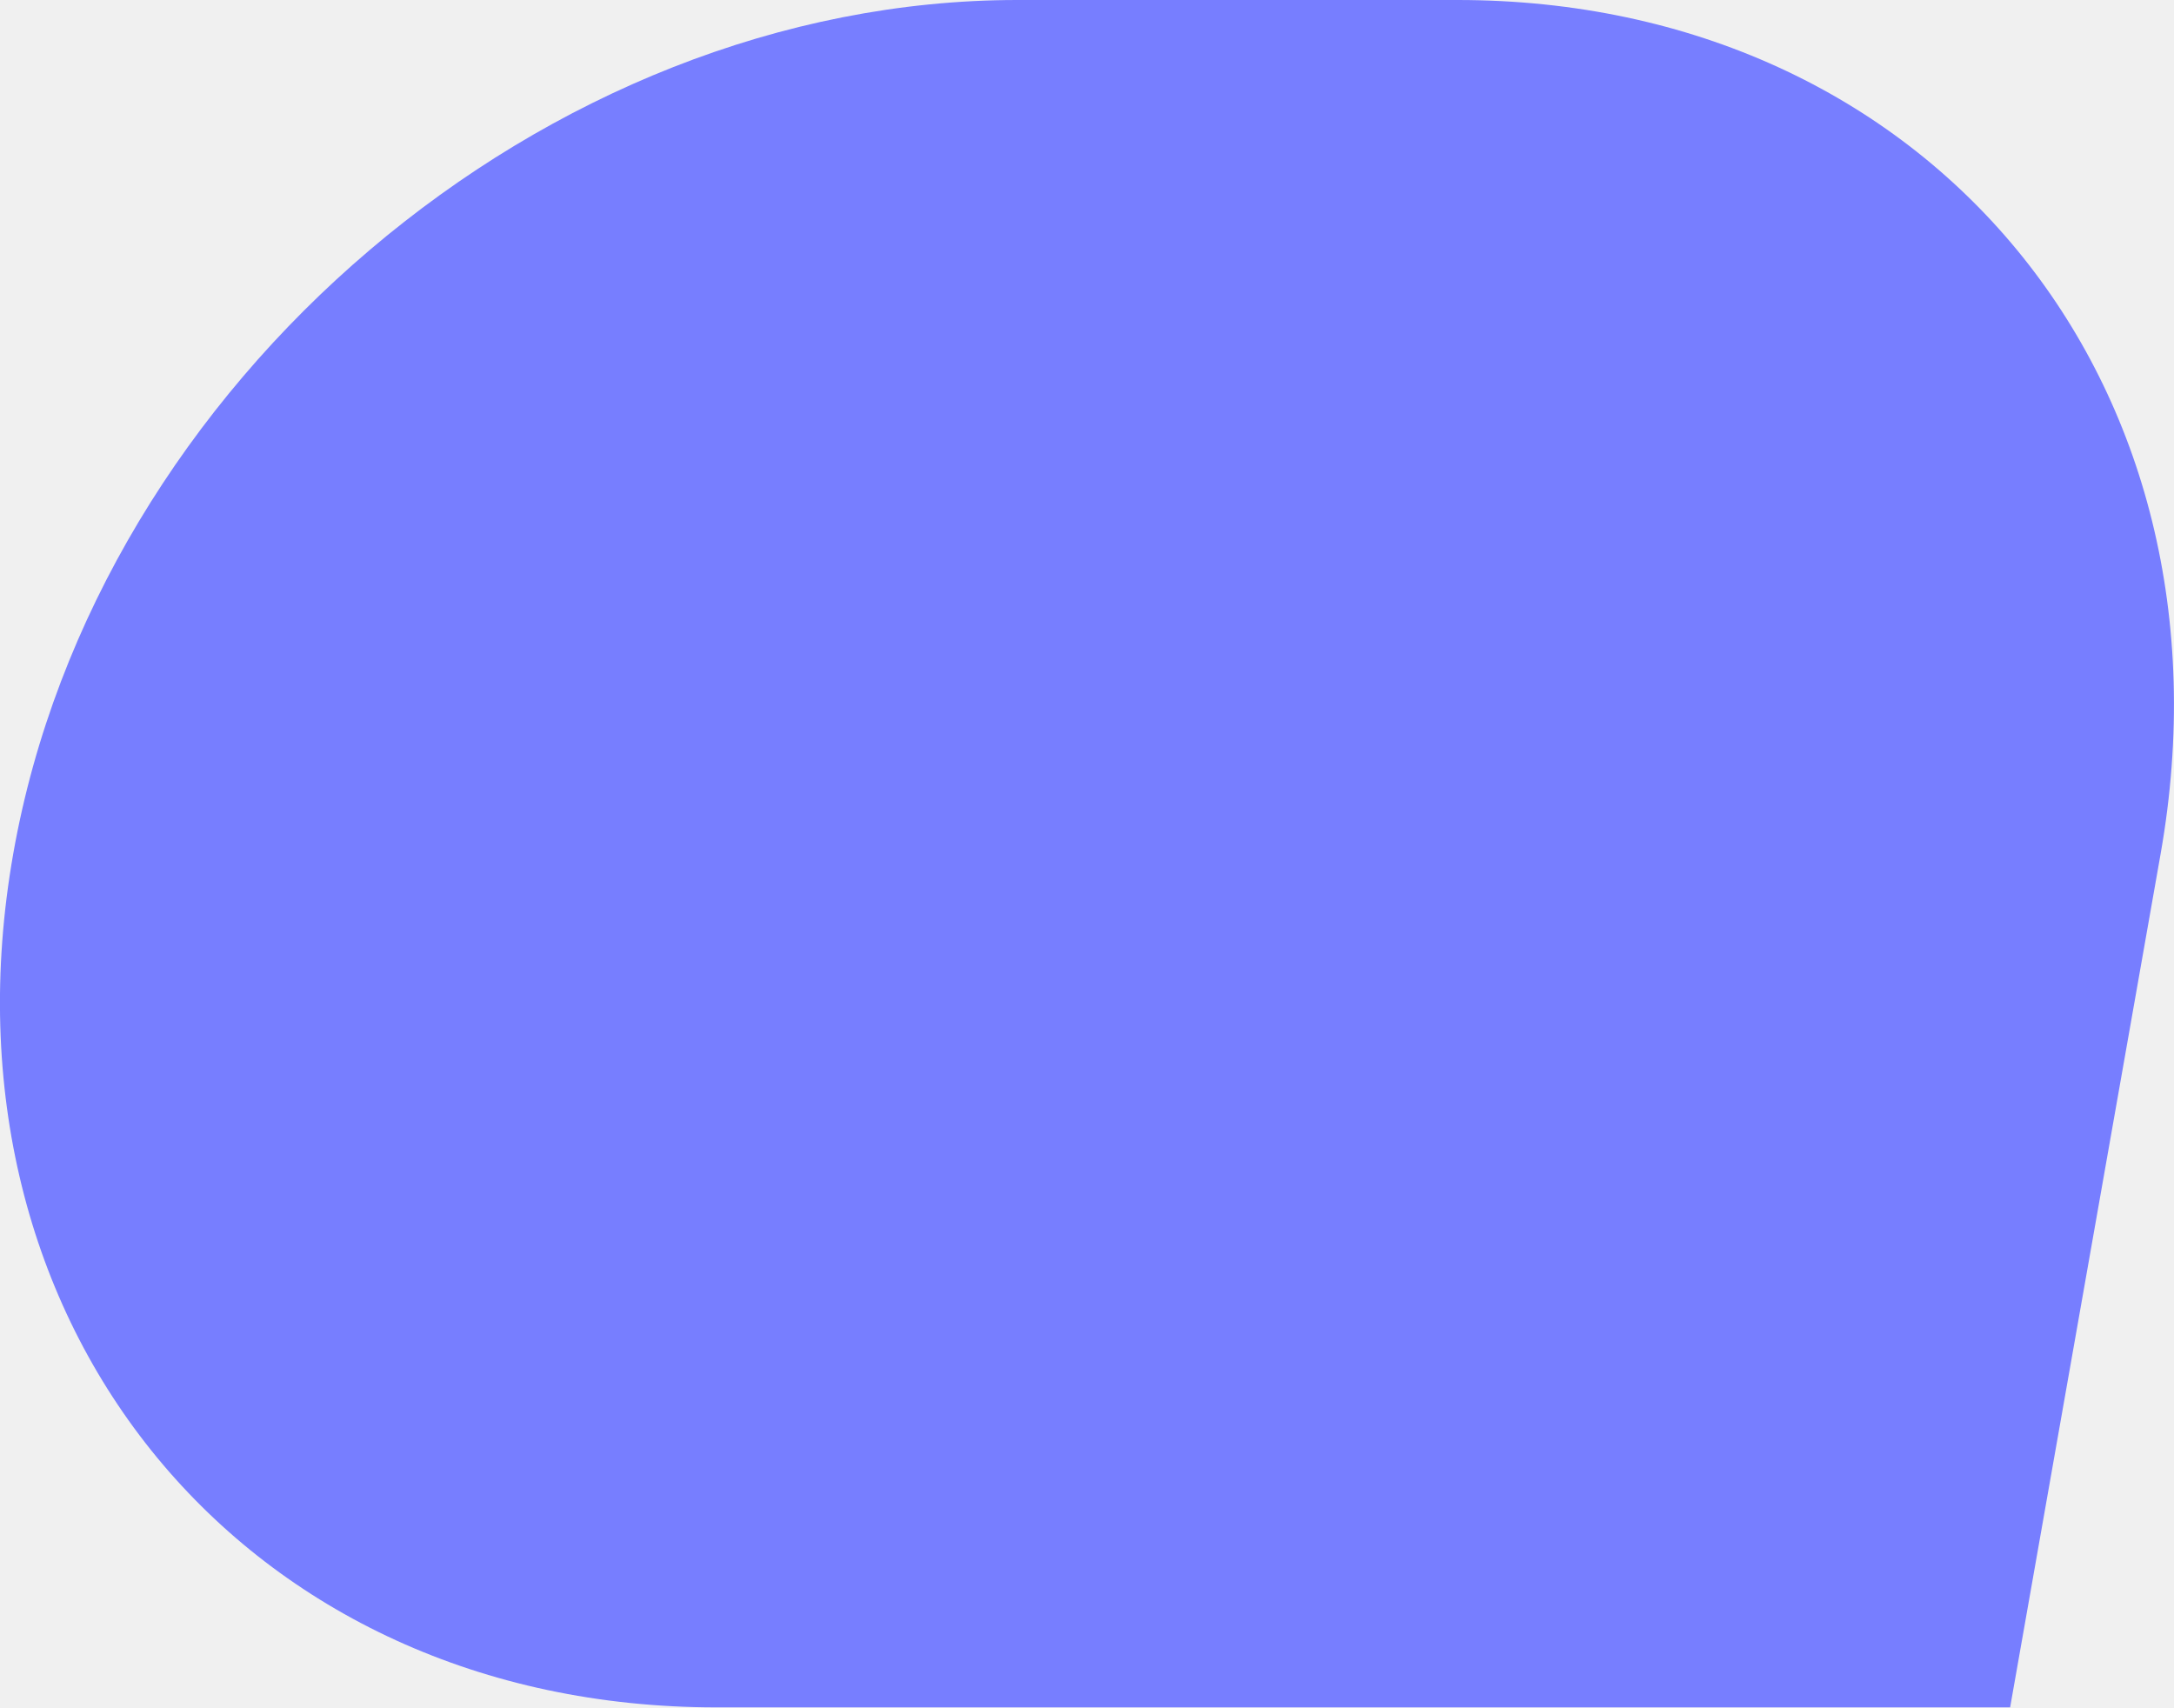
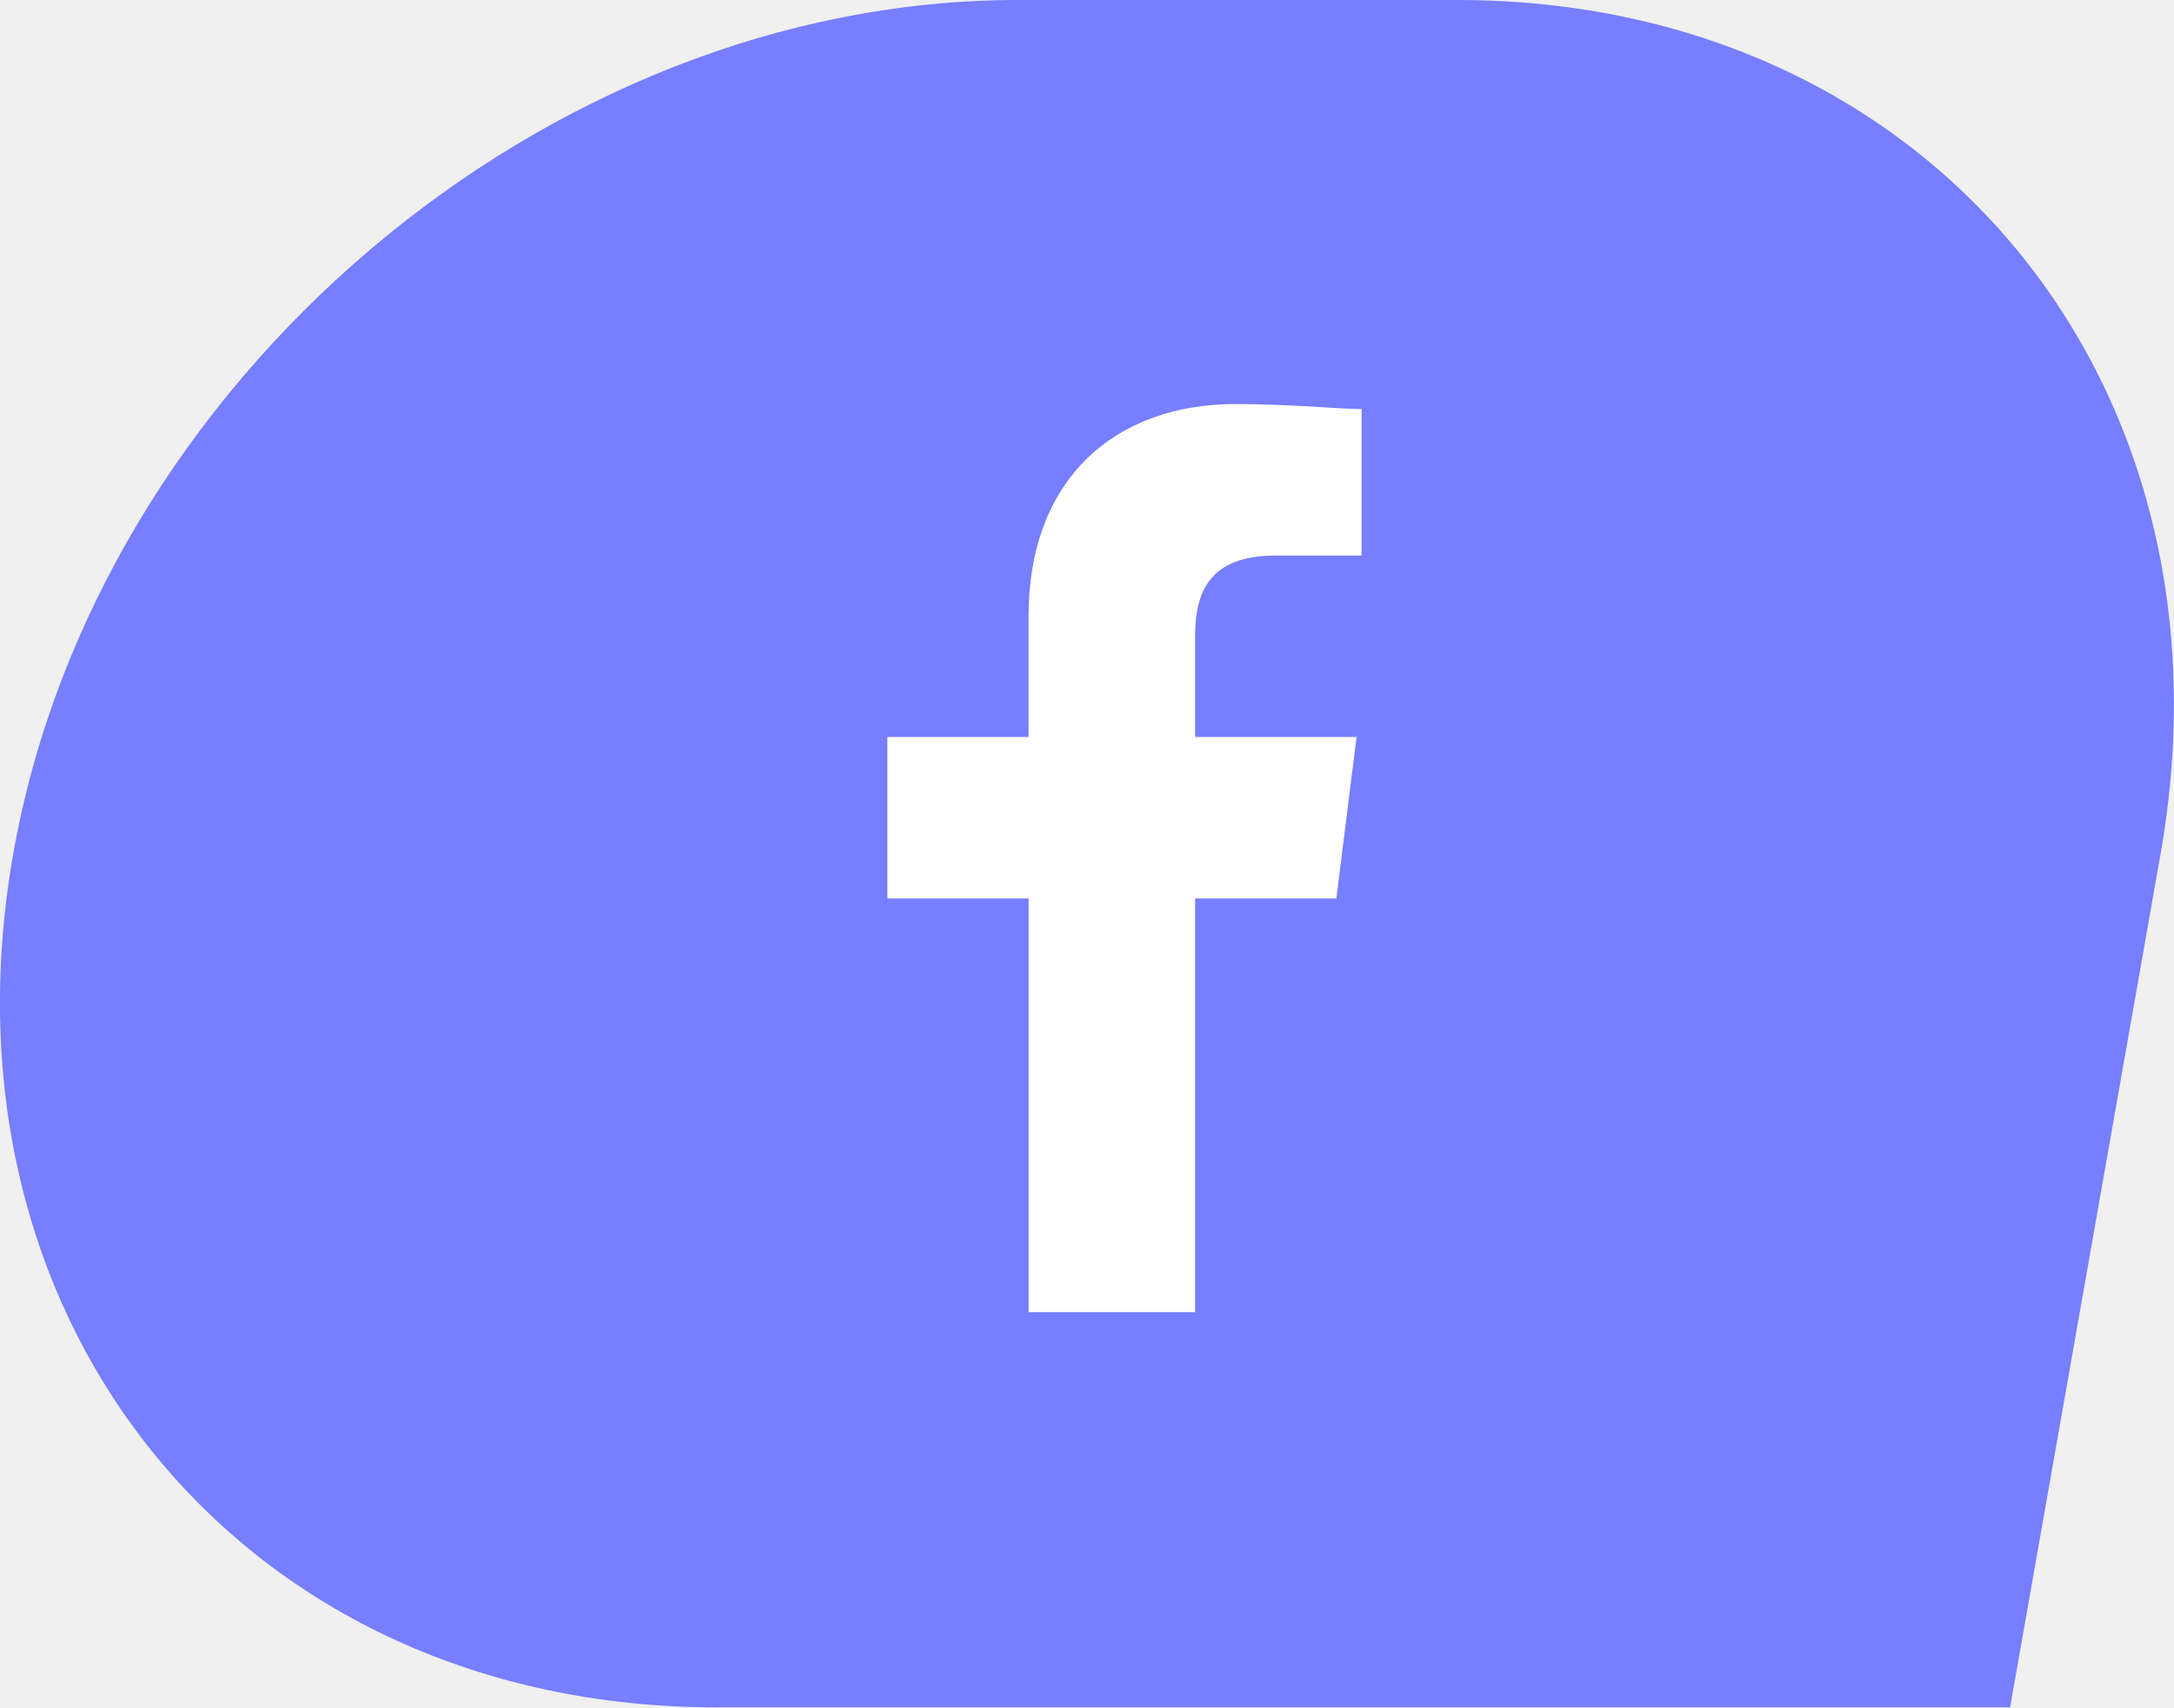
- <svg xmlns="http://www.w3.org/2000/svg" width="63.669" height="50" viewBox="0 0 63.669 50">
-   <defs>
-     <style>.a{fill:#777eff;}</style>
-   </defs>
-   <path class="a" d="M361.3,329h37.89l4.408-25c2.434-13.808-6.784-25-20.592-25h-12.89c-13.808,0-26.974,11.192-29.408,25h0C338.276,317.808,347.494,329,361.3,329Z" transform="translate(-340.32 -279)" />
+ <svg xmlns="http://www.w3.org/2000/svg" width="63.67" height="50" viewBox="0 0 63.67 50">
+   <g id="share-facebook" transform="translate(-1443.33 -887.84)">
+     <path id="share-facebook-2" data-name="share-facebook" d="M361.3,329h37.89l4.408-25c2.434-13.808-6.784-25-20.592-25h-12.89c-13.808,0-26.974,11.192-29.408,25h0C338.276,317.808,347.494,329,361.3,329Z" transform="translate(1103.01 608.84)" fill="#777eff" />
+     <g id="Symbol_11_9" data-name="Symbol 11 – 9" transform="translate(1462.669 899.672)">
+       <rect id="Rectangle_392" data-name="Rectangle 392" width="26.594" height="26.594" fill="none" />
+       <path id="Path_1" data-name="Path 1" d="M89.013,26.594V14.479h4.137l.591-4.728H89.013V6.8c0-1.33.443-2.364,2.364-2.364h2.512V.148C93.3.148,91.82,0,90.194,0c-3.546,0-6.058,2.216-6.058,6.205V9.751H80v4.728h4.137V26.594Z" transform="translate(-73.351 0.001)" fill="#fff" fill-rule="evenodd" />
+     </g>
+   </g>
</svg>
